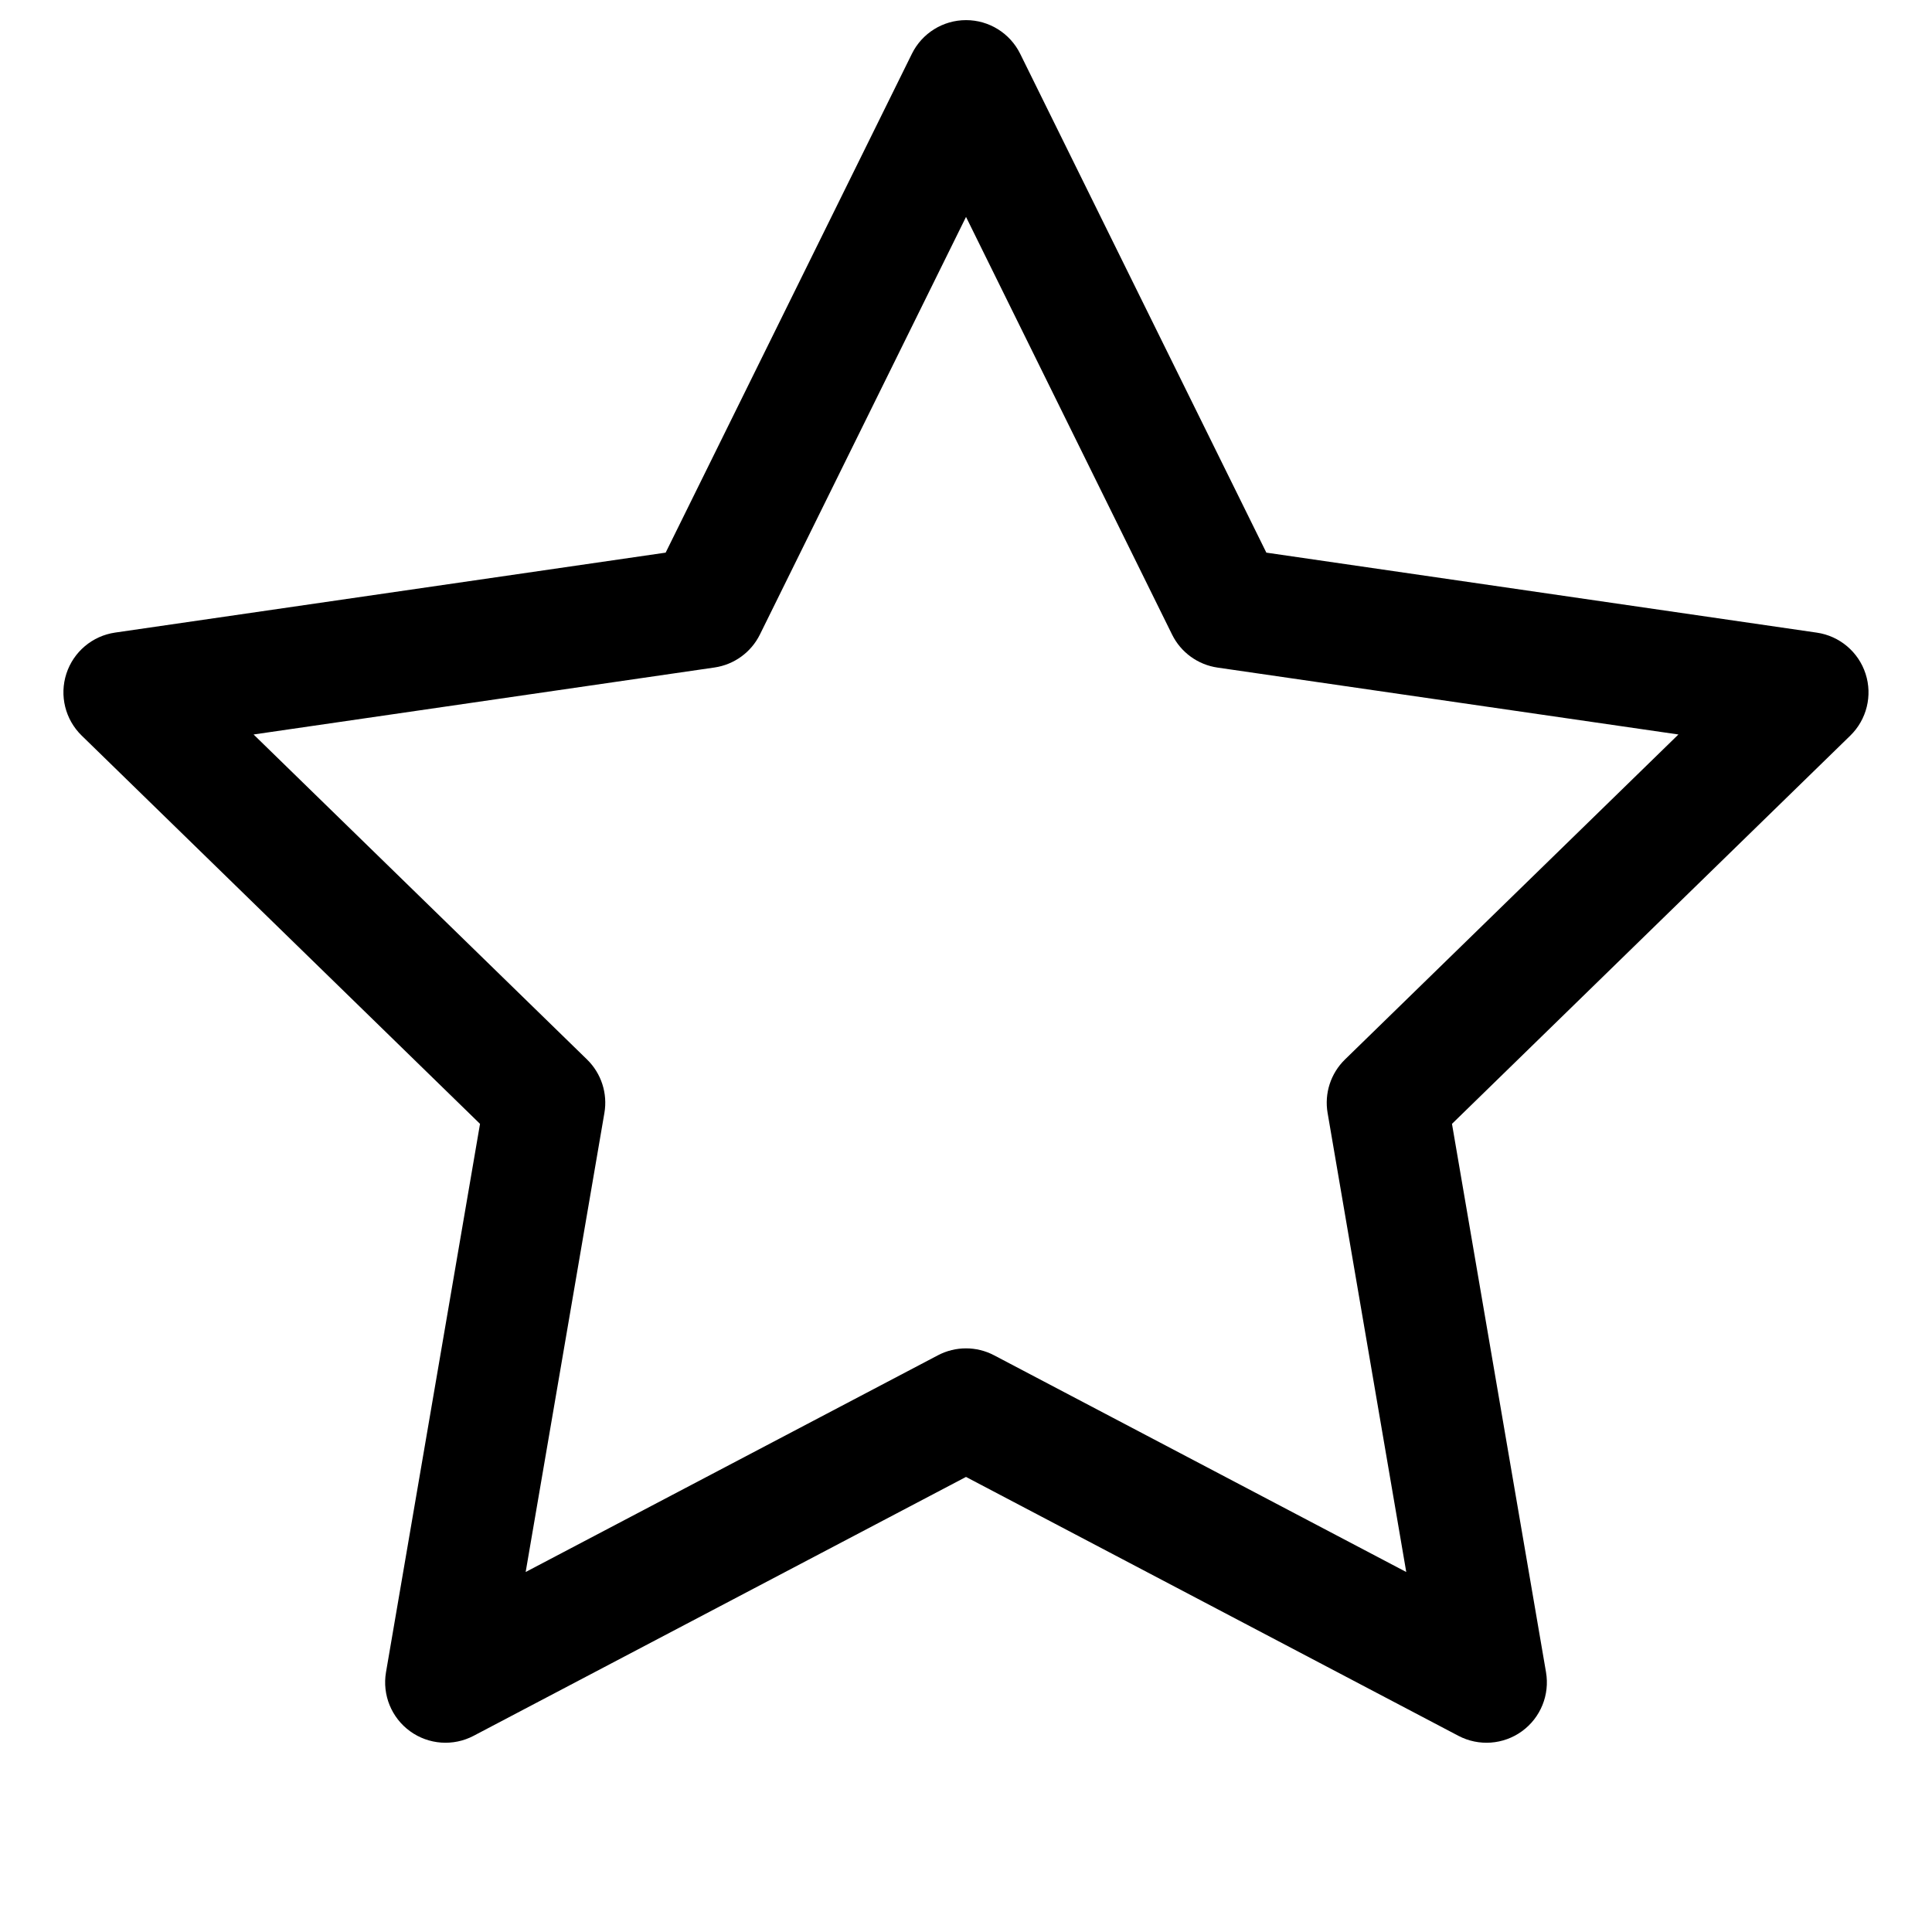
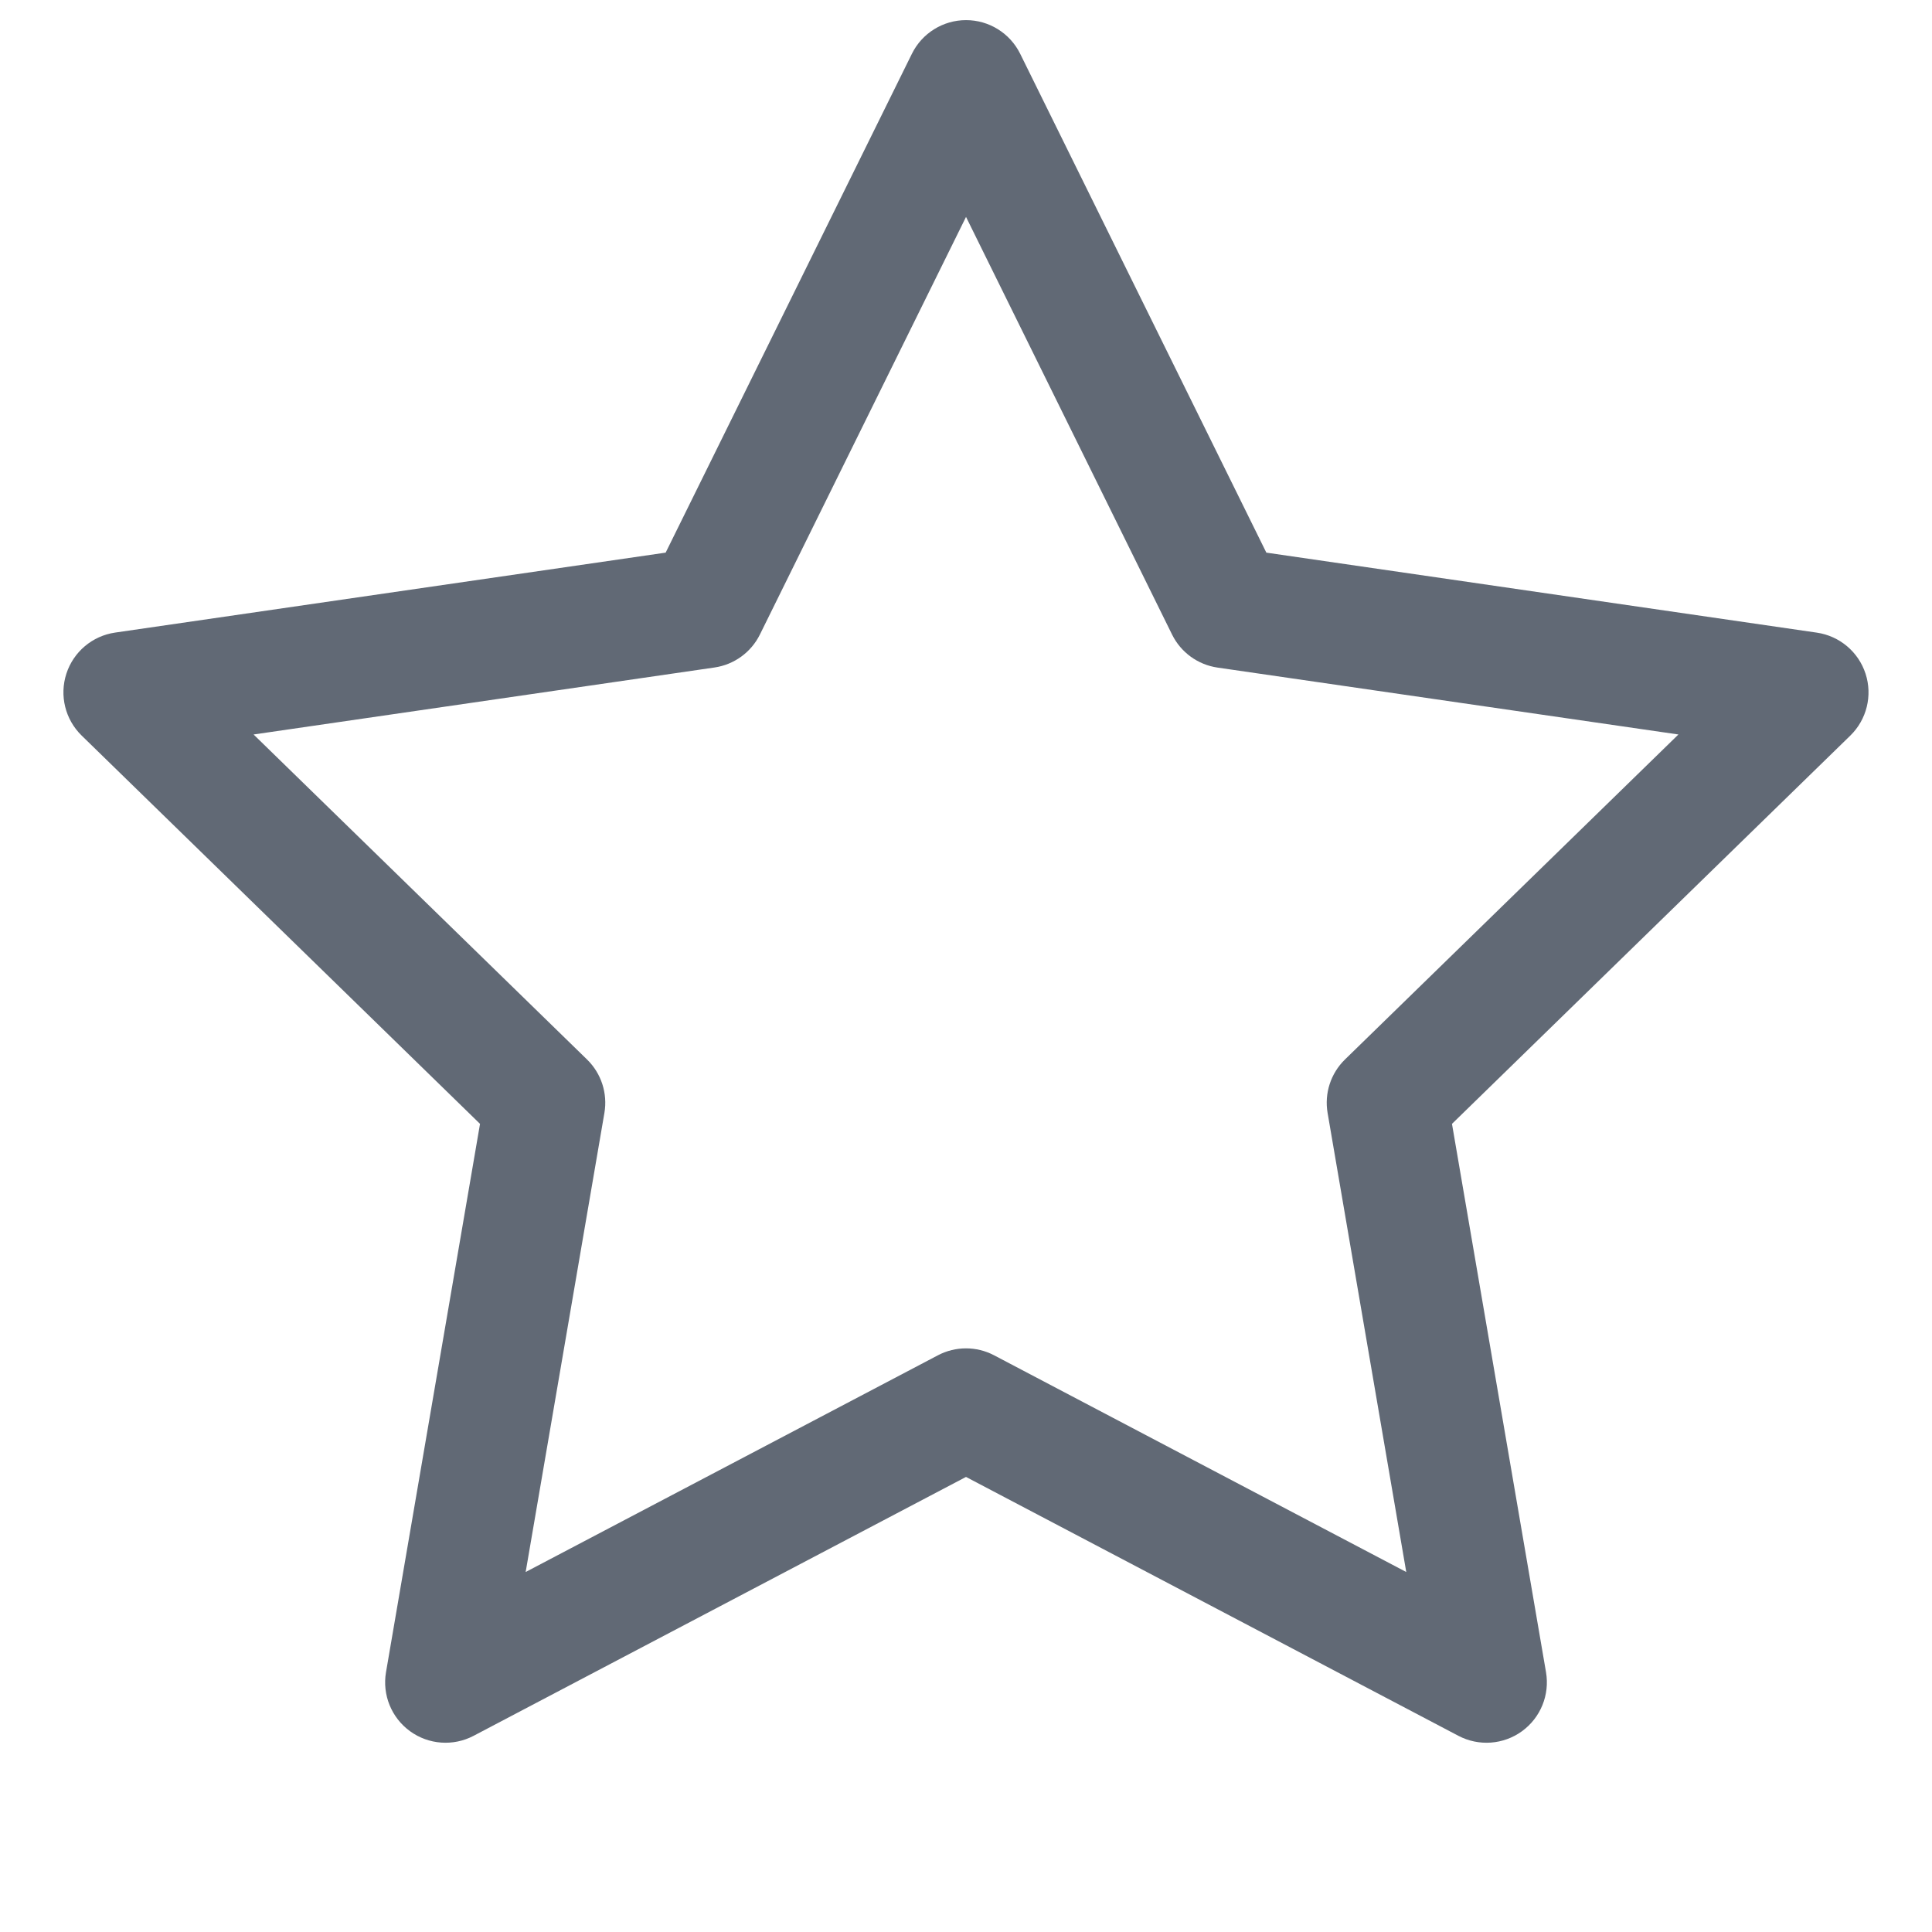
- <svg xmlns="http://www.w3.org/2000/svg" viewBox="0 0 24 24" width="24" height="24">
+ <svg xmlns="http://www.w3.org/2000/svg" viewBox="0 0 24 24" width="24" height="24" fill="#616975">
  <path fill-rule="evenodd" d="M12 .25a.75.75 0 01.673.418l3.058 6.197 6.839.994a.75.75 0 01.415 1.279l-4.948 4.823 1.168 6.811a.75.75 0 01-1.088.791L12 18.347l-6.117 3.216a.75.75 0 01-1.088-.79l1.168-6.812-4.948-4.823a.75.75 0 01.416-1.28l6.838-.993L11.328.668A.75.75 0 0112 .25zm0 2.445L9.44 7.882a.75.75 0 01-.565.41l-5.725.832 4.143 4.038a.75.75 0 01.215.664l-.978 5.702 5.121-2.692a.75.75 0 01.698 0l5.12 2.692-.977-5.702a.75.75 0 01.215-.664l4.143-4.038-5.725-.831a.75.75 0 01-.565-.41L12 2.694z" />
</svg>
